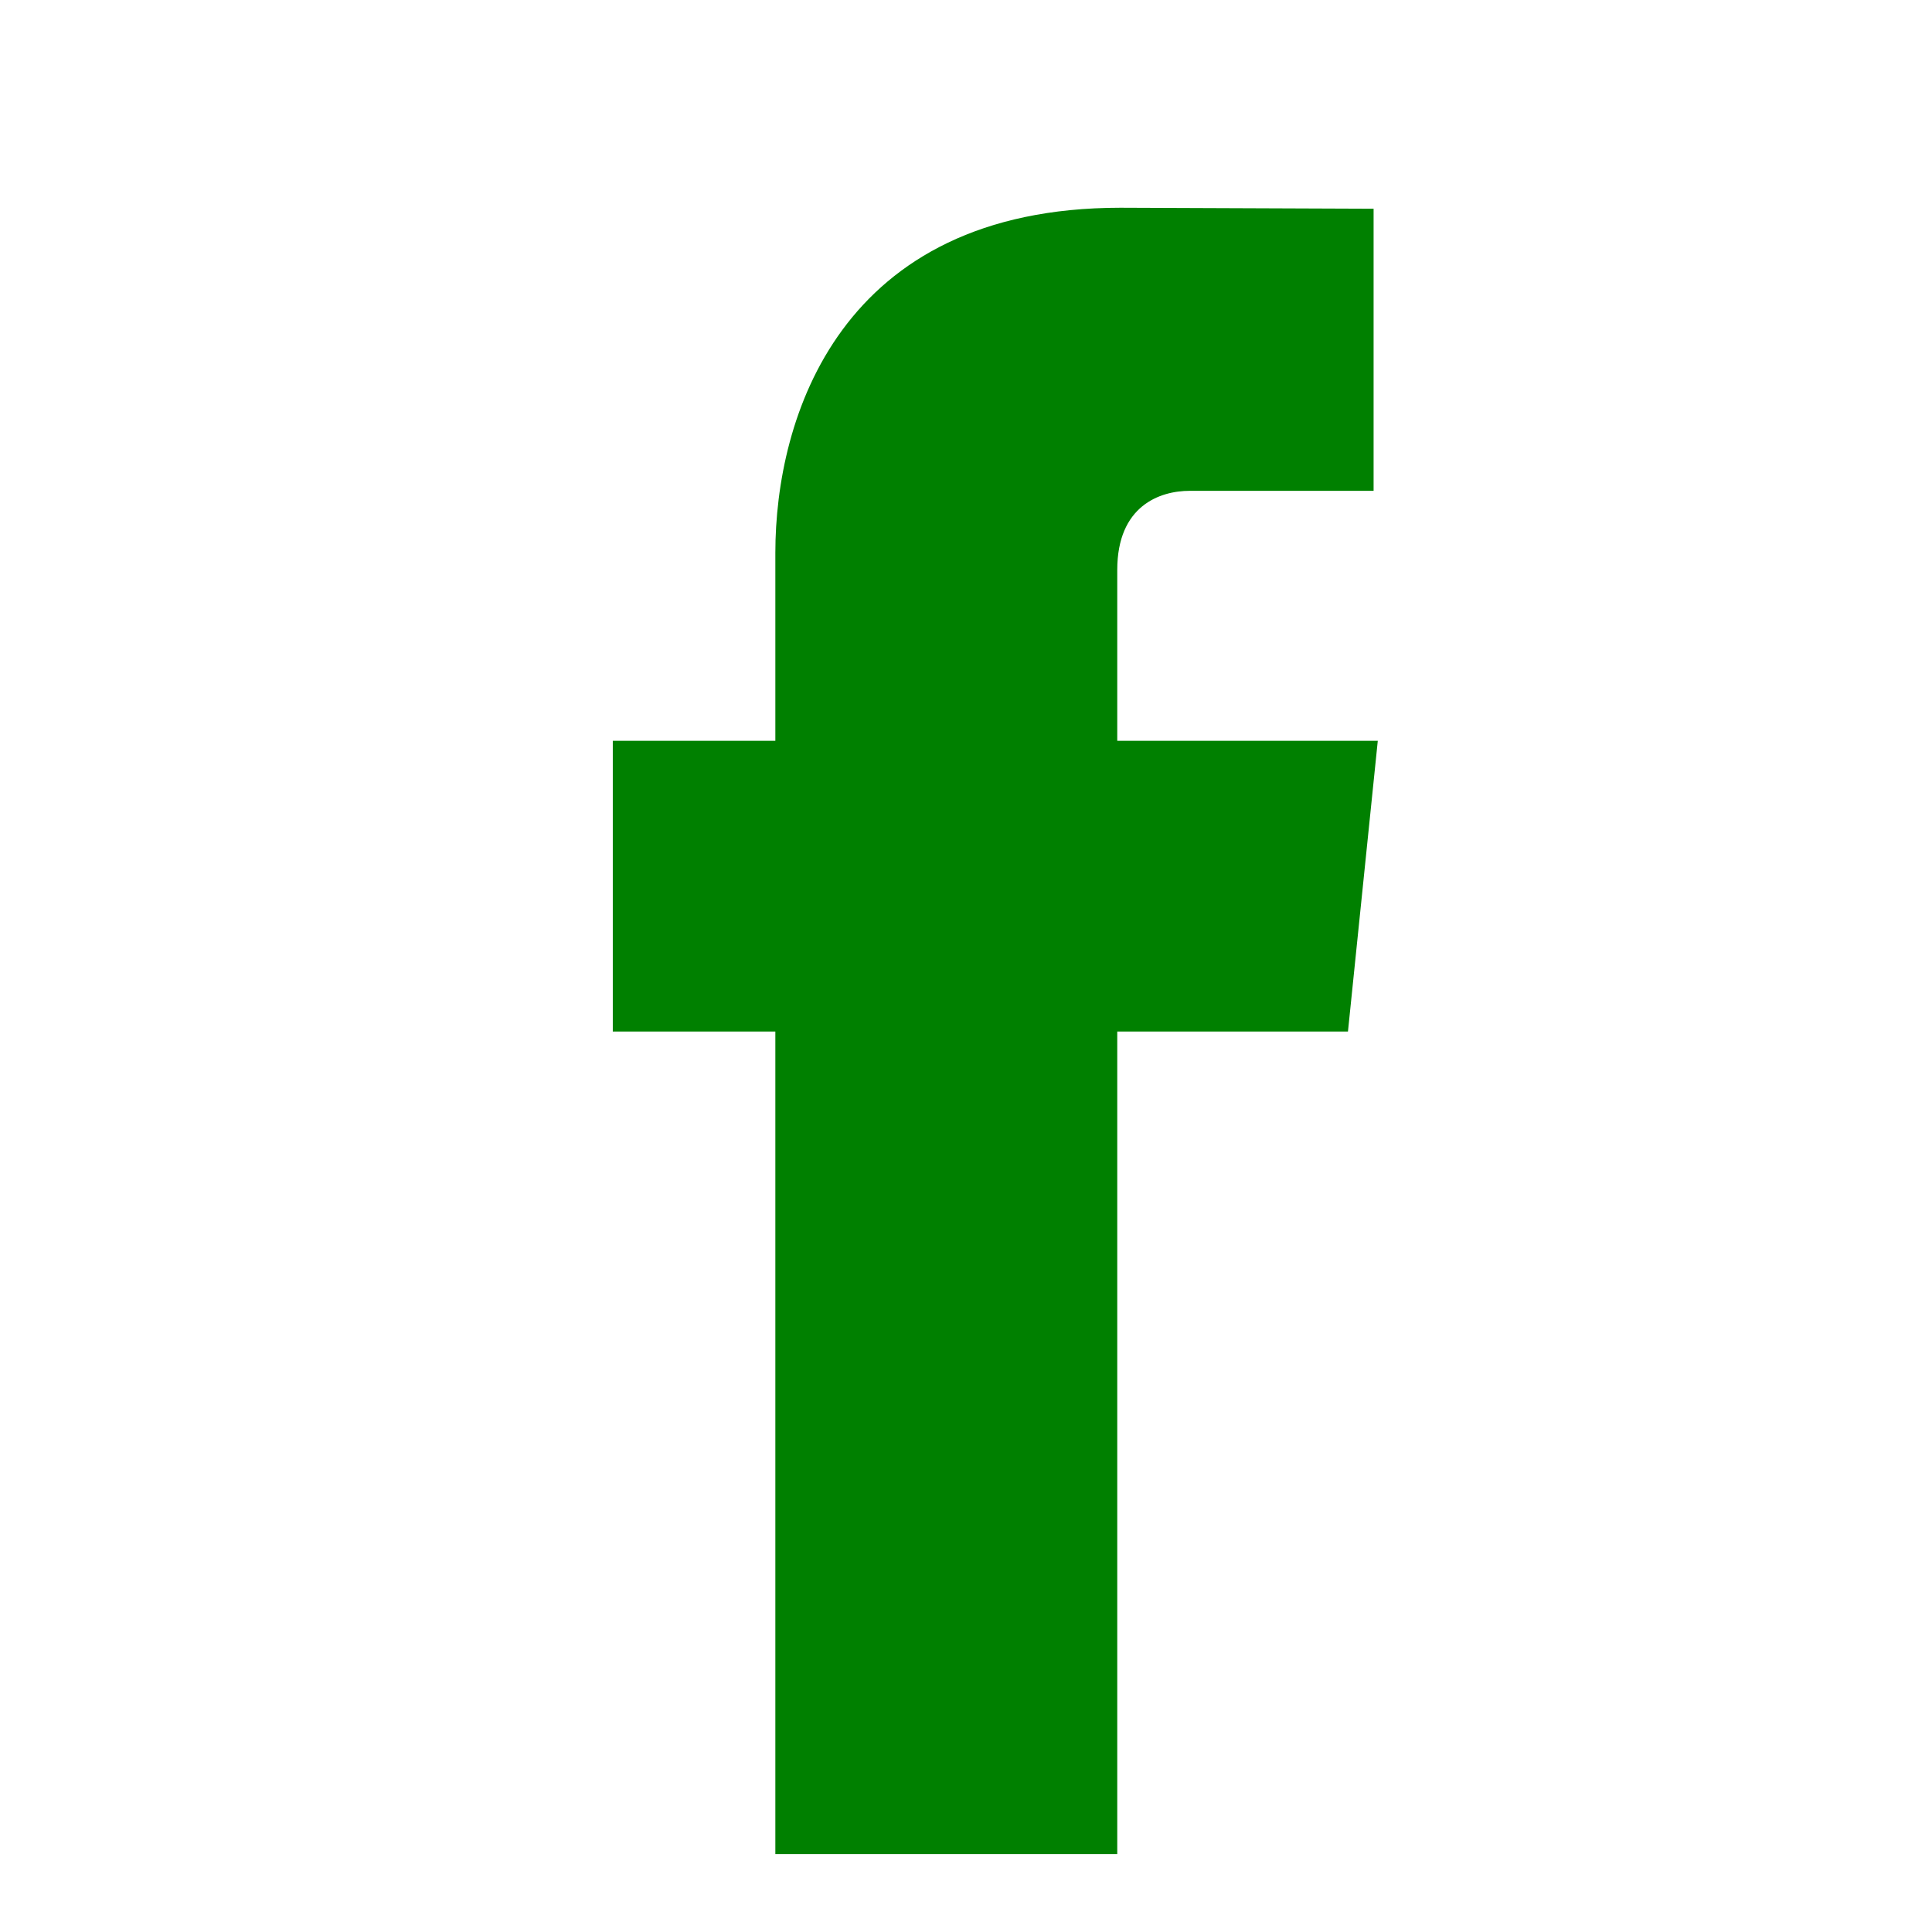
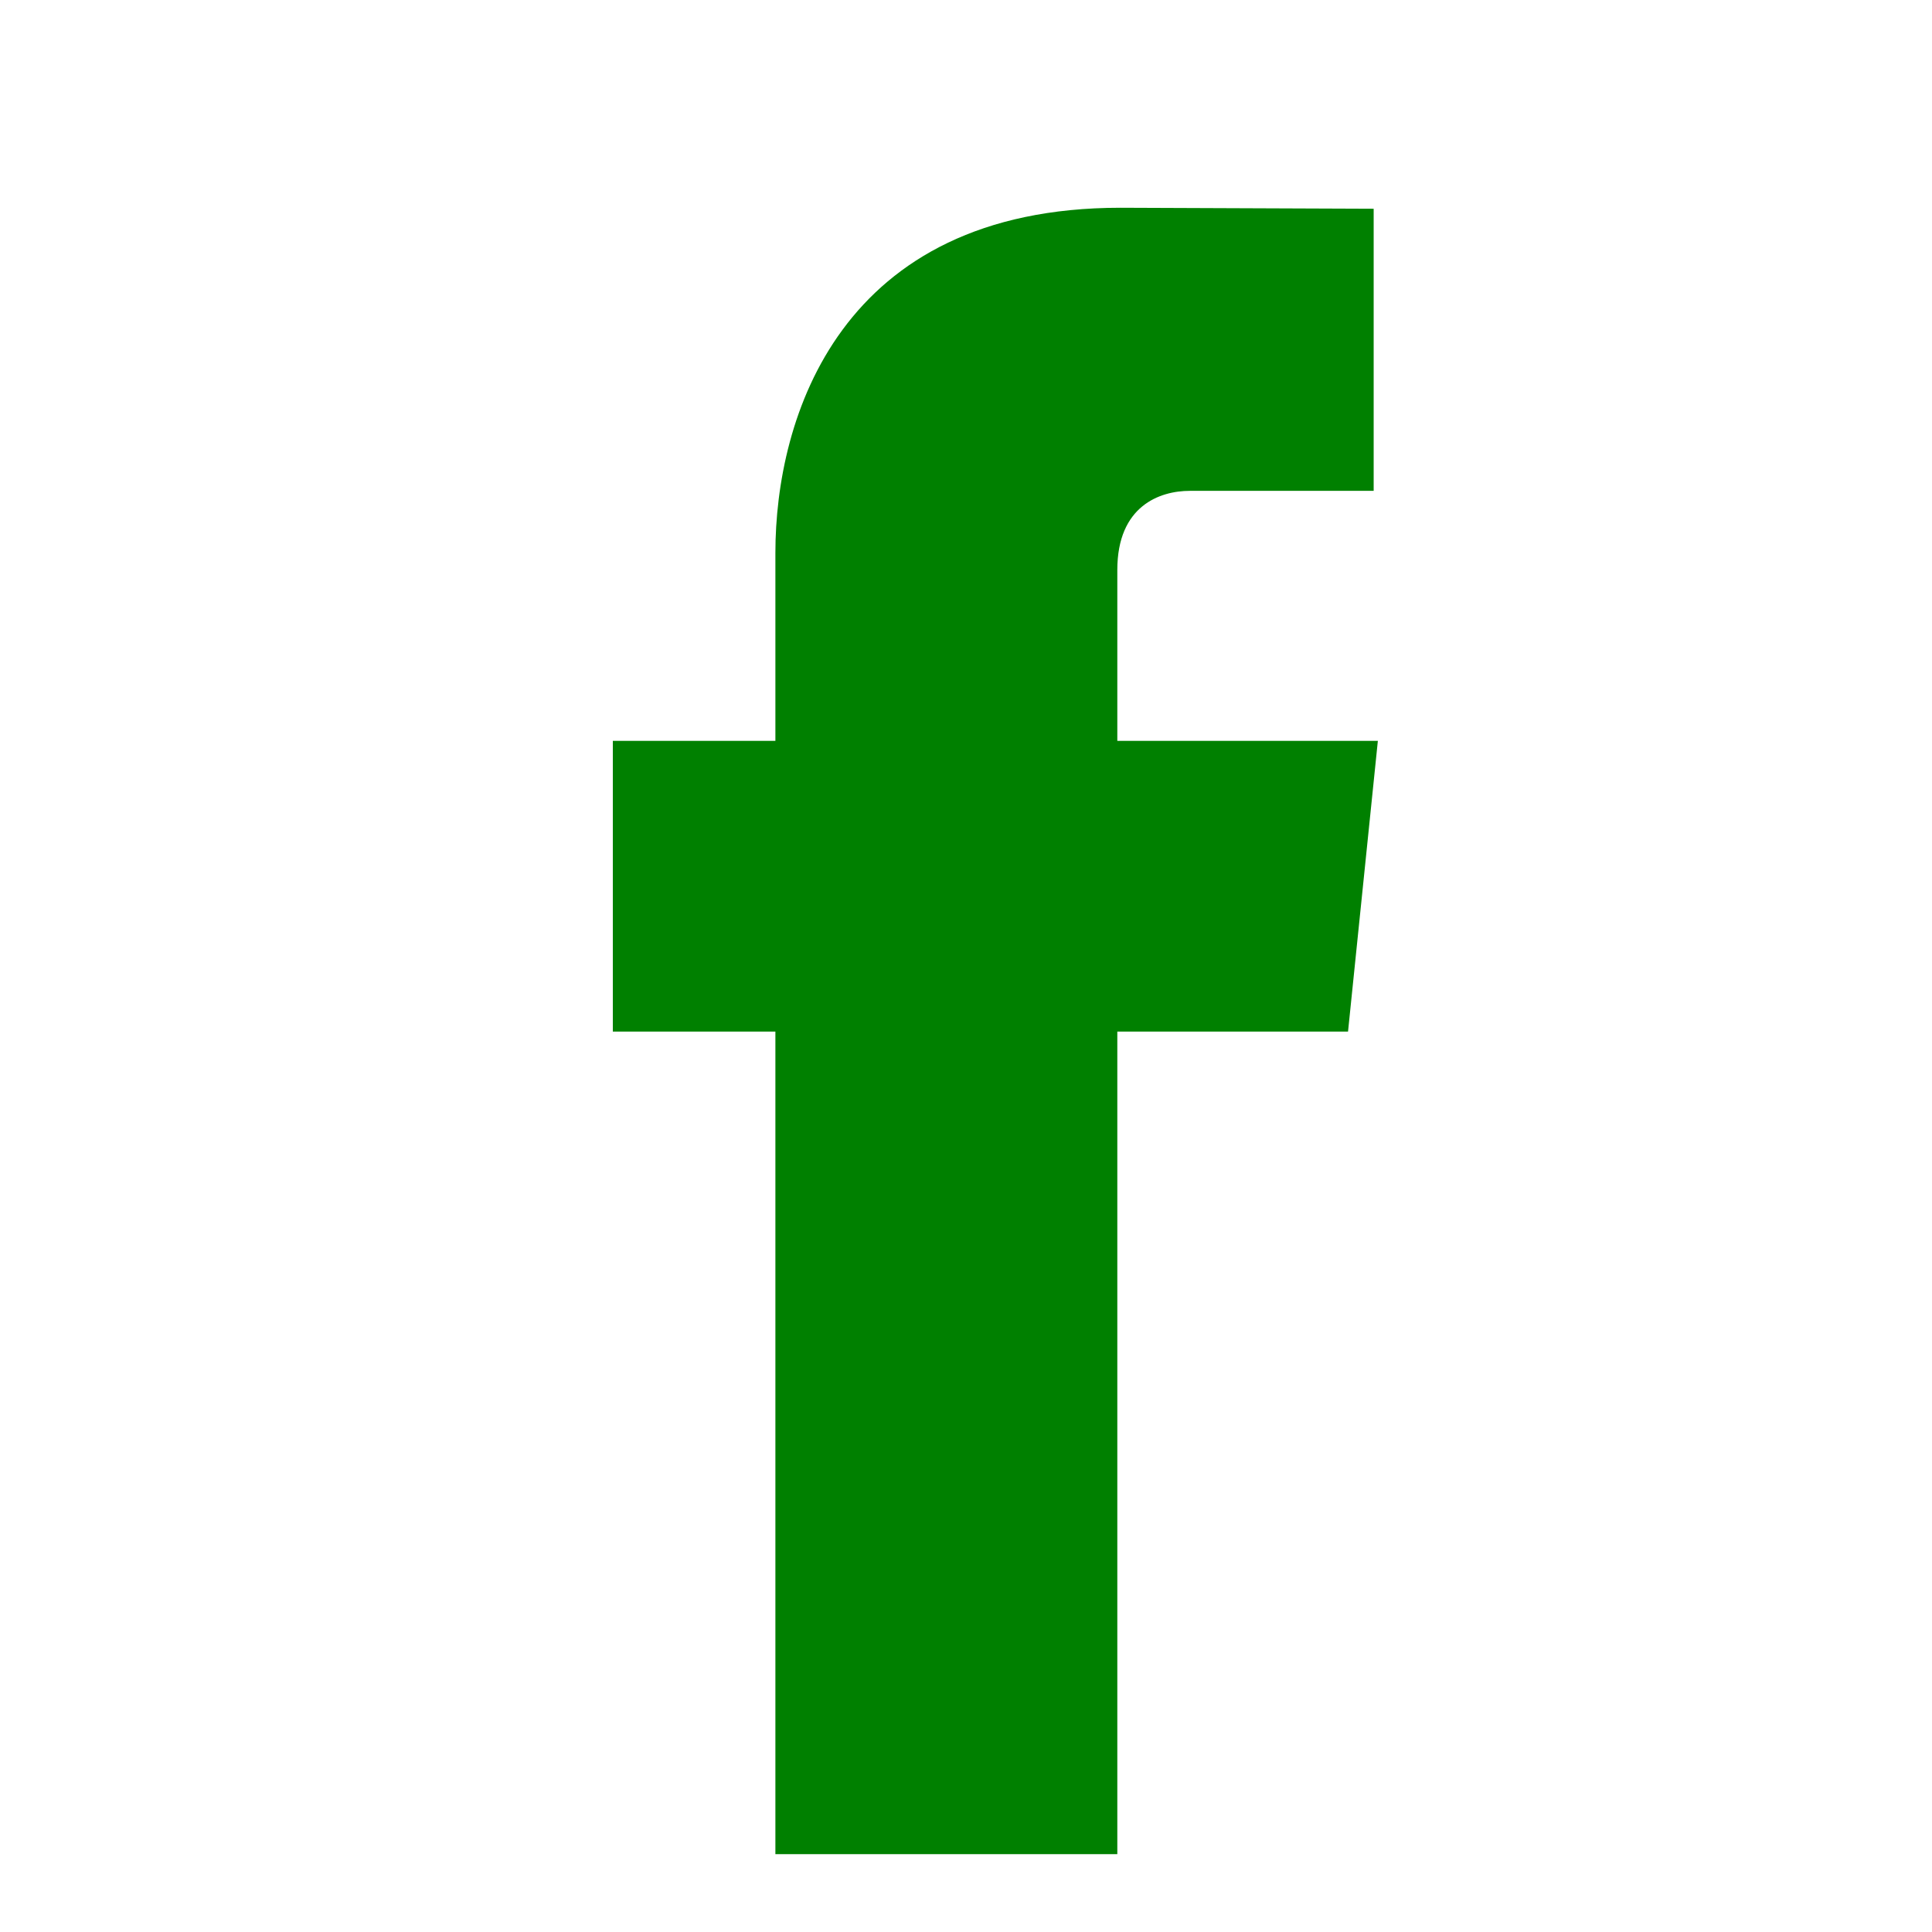
- <svg xmlns="http://www.w3.org/2000/svg" enable-background="new 0 0 56.693 56.693" height="56.693px" id="Layer_1" version="1.1" viewBox="0 0 56.693 56.693" width="56.693px" xml:space="preserve">
-   <path fill="green" d="M40.43,21.739h-7.645v-5.014c0-1.883,1.248-2.322,2.127-2.322c0.877,0,5.395,0,5.395,0V6.125l-7.43-0.029  c-8.248,0-10.125,6.174-10.125,10.125v5.518h-4.77v8.53h4.77c0,10.947,0,24.137,0,24.137h10.033c0,0,0-13.32,0-24.137h6.77  L40.43,21.739z" />
+ <svg xmlns="http://www.w3.org/2000/svg" width="56.69" height="56.69">
+   <path fill="green" d="M40.43 21.739h-7.645v-5.014c0-1.883 1.248-2.322 2.127-2.322h5.395V6.125l-7.43-.029c-8.248 0-10.125 6.174-10.125 10.125v5.518h-4.77v8.53h4.77v24.137h10.033V30.269h6.77l.875-8.53z" />
</svg>
